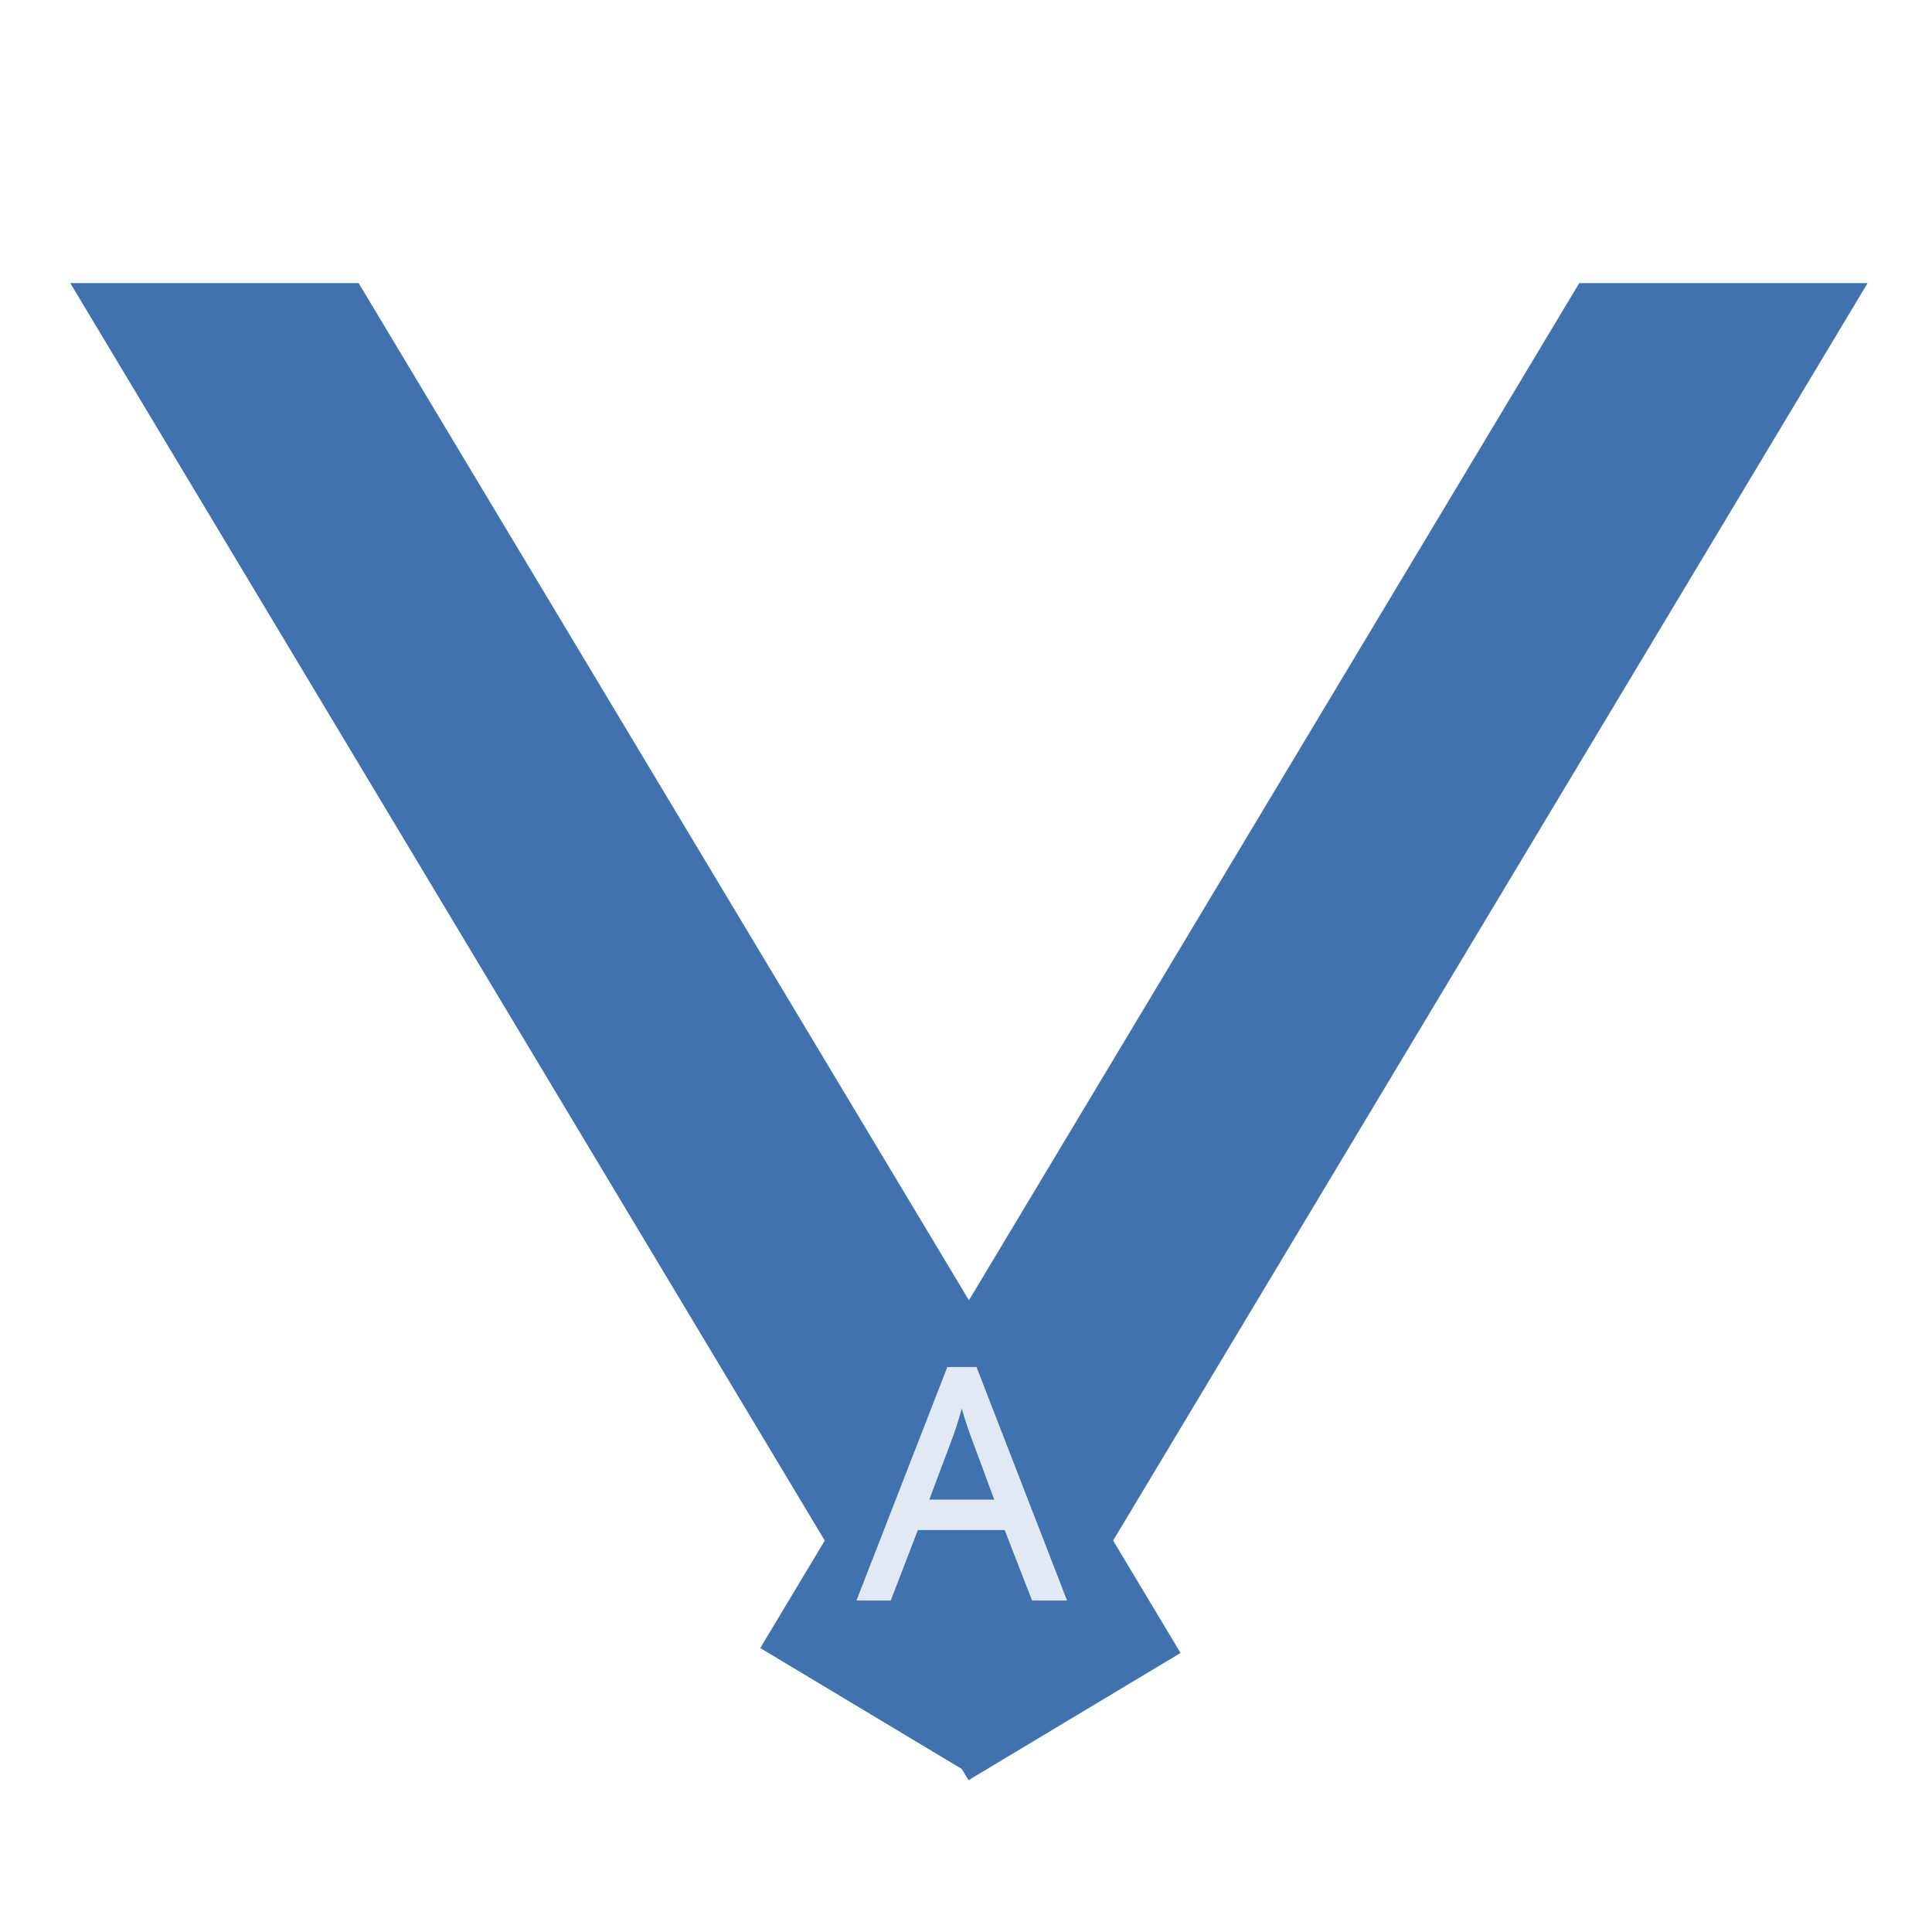
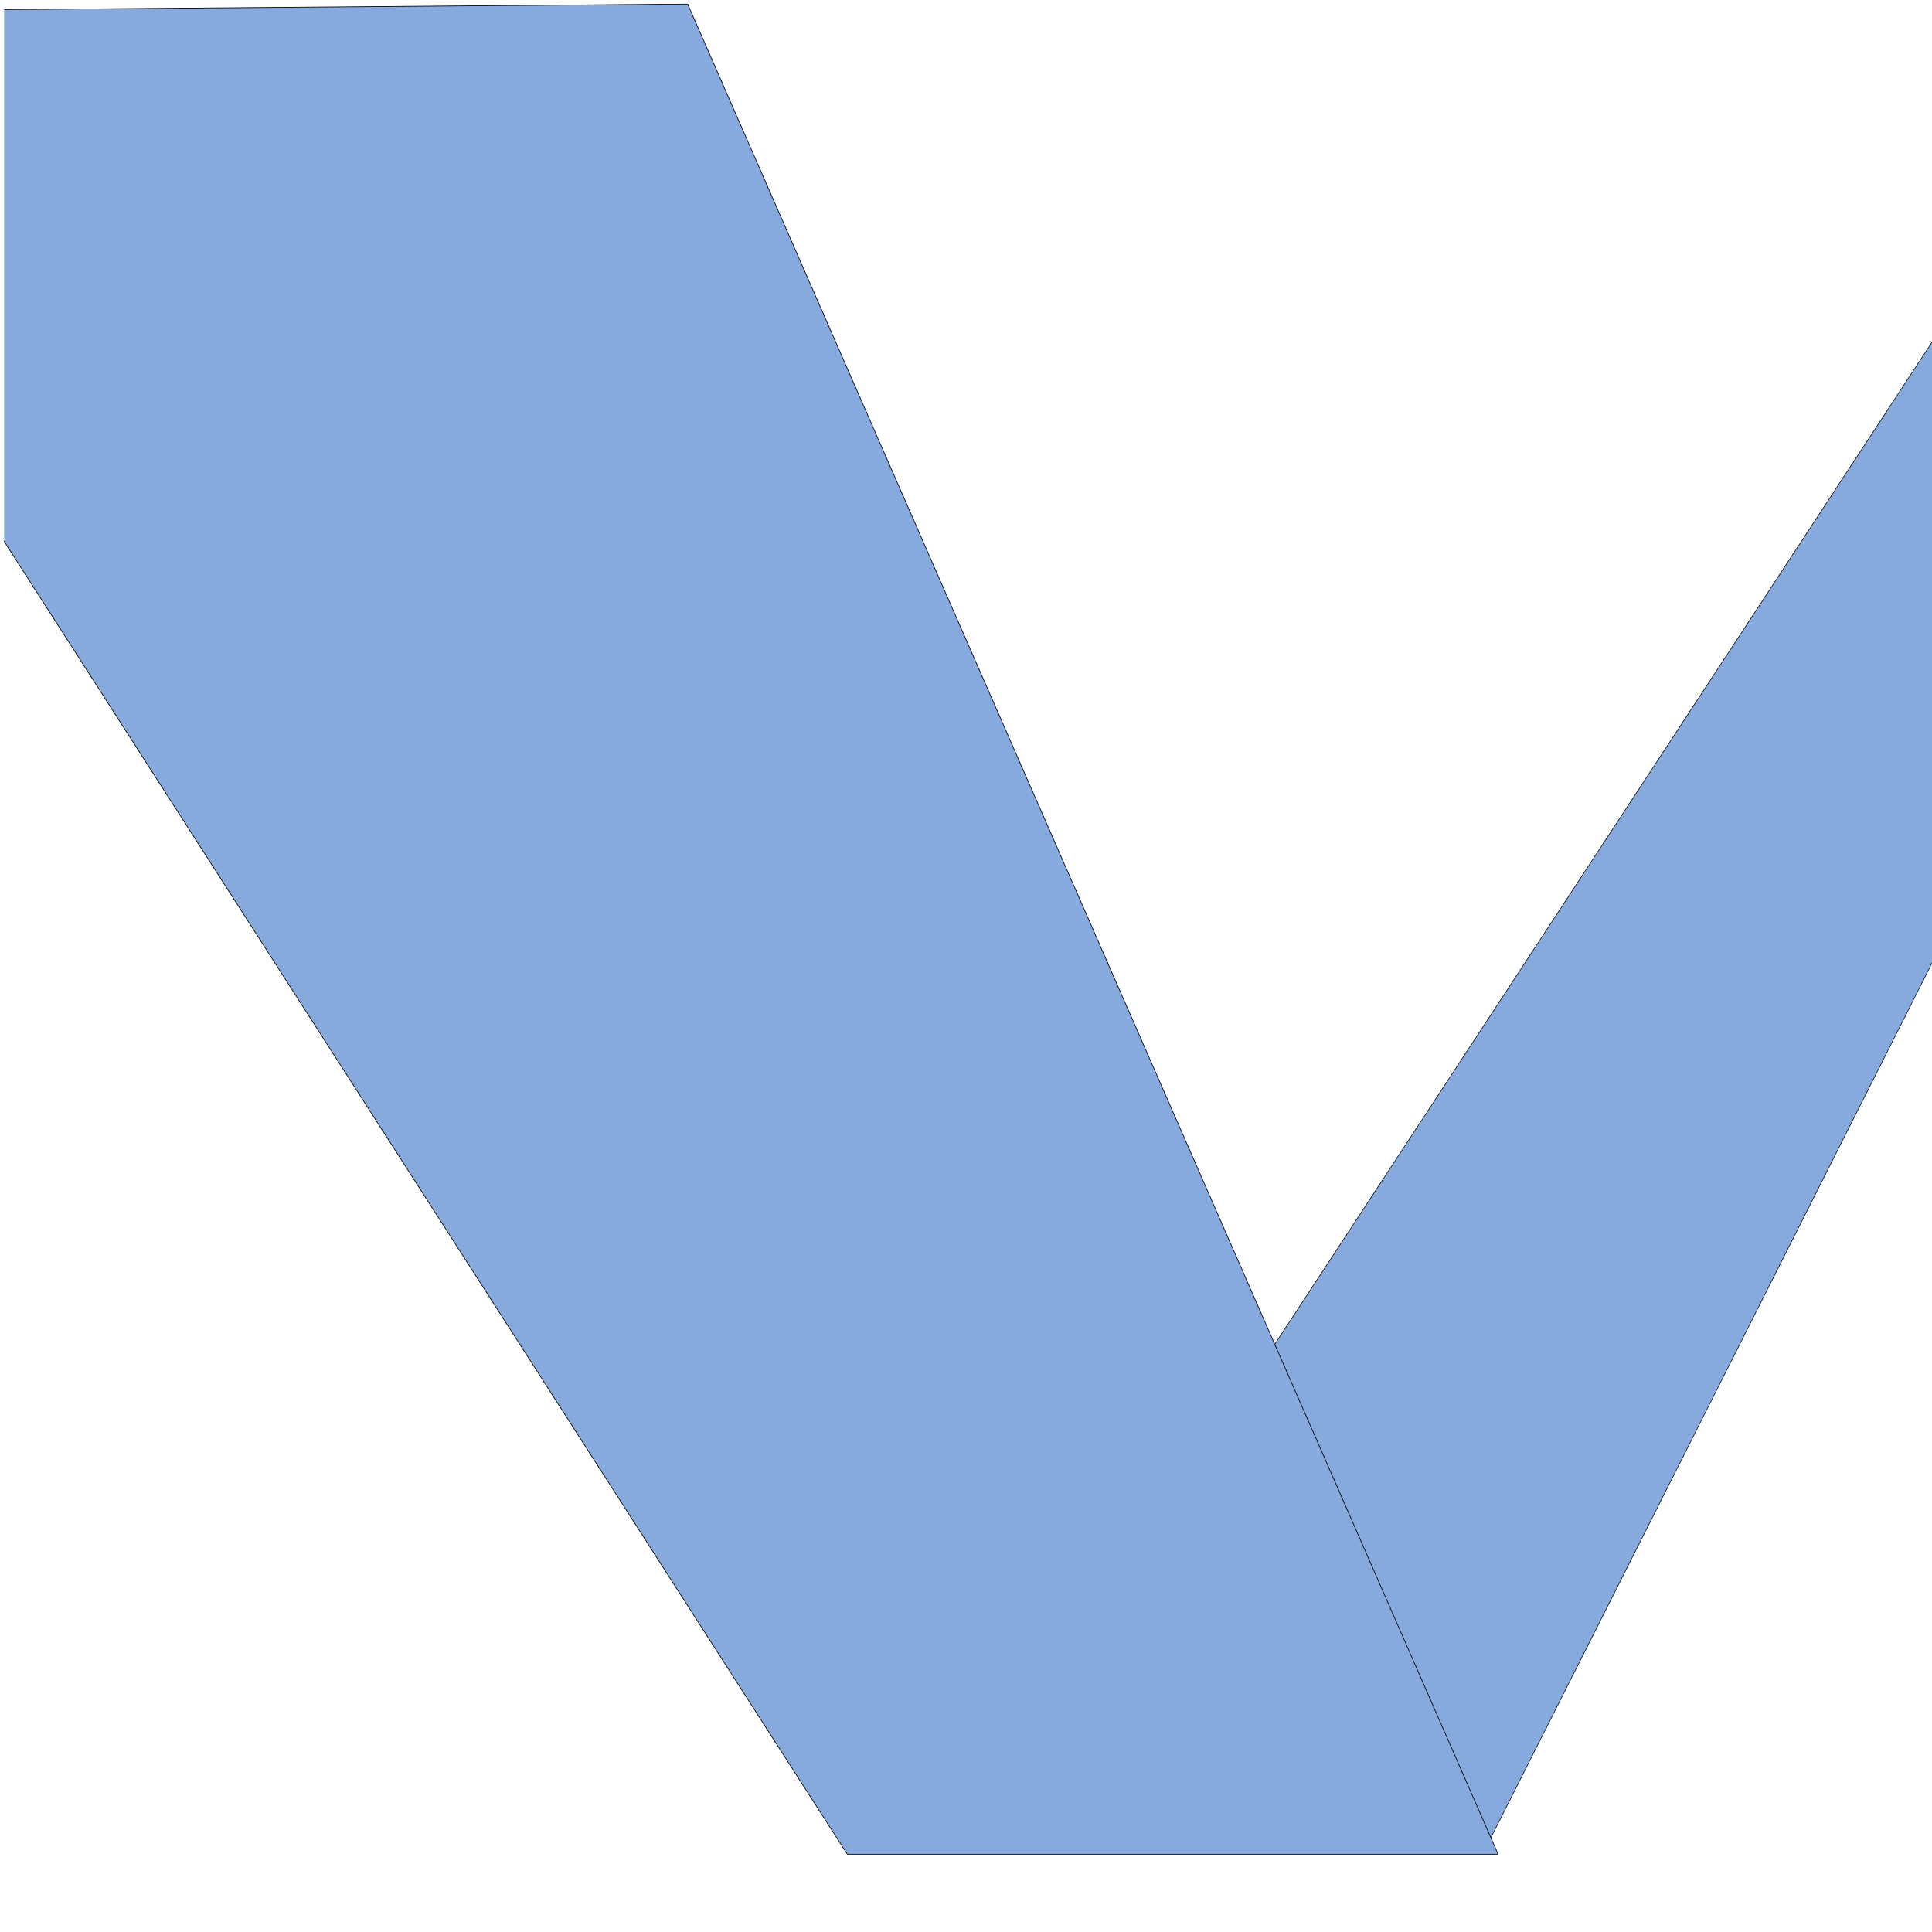
- <svg xmlns="http://www.w3.org/2000/svg" version="1.1" id="Calque_1" x="0px" y="0px" viewBox="0 0 500 500" enable-background="new 0 0 500 500" xml:space="preserve">
-   <defs id="defs15">
-     <clipPath clipPathUnits="userSpaceOnUse" id="clipPath4484">
-       <rect style="fill:#4072af;fill-opacity:1;stroke:#4072af;stroke-width:50;stroke-linecap:round;stroke-linejoin:miter;stroke-miterlimit:4;stroke-dasharray:none;stroke-dashoffset:0;stroke-opacity:1" id="rect4486" width="532.577" height="432.953" x="57.372" y="-524.483" ry="42.109" />
+ <svg xmlns="http://www.w3.org/2000/svg" id="svg2" version="1.1" width="2852" height="2852" viewBox="0 0 2852 2852">
+   <defs id="defs6">
+     <clipPath clipPathUnits="userSpaceOnUse" id="clipPath4140">
+       <path style="fill:none;fill-rule:evenodd;stroke:#000000;stroke-width:1px;stroke-linecap:butt;stroke-linejoin:miter;stroke-opacity:1" d="M 9.064,1709.992 C 474.326,2299.123 474.326,2305.165 474.326,2305.165 l -114.805,126.89 27.191,241.695 c 0,0 39.275,151.059 190.335,141.996 151.059,-9.064 154.081,-9.064 154.081,-9.064 l 184.292,-274.928 81.572,24.169 114.805,132.932 63.445,-151.059 -72.508,-157.102 c 0,0 -57.403,-120.847 12.085,-6.042 69.487,114.805 72.508,114.805 72.508,114.805 0,0 -120.847,151.059 -63.445,244.716 57.403,93.657 27.191,102.72 60.424,93.657 33.233,-9.064 33.233,-9.064 33.233,-9.064 l 120.847,-66.466 c 0,0 -102.72,-30.212 30.212,-90.635 132.932,-60.424 132.932,-60.424 132.932,-60.424 l 90.636,117.826 78.551,27.191 60.424,-45.318 -60.424,-166.165 -181.271,-441.093 c 0,0 -178.25,166.165 -30.212,-81.572 148.038,-247.737 148.038,-244.716 148.038,-244.716 l 444.114,-655.597 90.636,-145.017 190.335,571.004 c 0,0 -96.678,126.89 -84.593,187.314 12.085,60.424 -27.191,75.53 12.085,60.424 39.275,-15.106 39.275,-18.127 39.275,-18.127 0,0 30.212,-181.271 69.487,-99.699 39.275,81.572 -51.36,135.953 39.275,81.572 90.636,-54.381 90.636,-54.381 90.636,-54.381 0,0 -54.381,96.678 15.106,60.424 69.487,-36.254 18.127,-36.254 69.487,-36.254 51.36,0 54.381,0 54.381,0 l 66.466,-129.911 0,-163.144 -69.487,-108.763 c 0,0 15.106,332.33 -39.275,-148.038 -54.381,-480.369 -54.381,-480.369 -54.381,-480.369 0,0 63.445,-277.949 -33.233,-368.585 -96.678,-90.636 -96.678,-87.614 -96.678,-87.614 l -27.191,72.508 -27.191,-18.127 0,-220.547 c 0,0 -3.021,-72.508 -36.254,-24.169 -33.233,48.339 -21.148,-108.763 -36.254,48.339 -15.106,157.102 -15.106,160.123 -15.106,160.123 l -45.318,0 -27.191,72.508 L 2123.894,78.551 2030.237,45.318 2102.746,356.5 c 0,0 12.085,-33.233 -33.233,-66.466 -45.318,-33.233 -12.085,18.127 -45.318,-33.233 -33.233,-51.36 -12.085,-51.36 -33.233,-51.36 -21.148,0 -24.169,0 -24.169,0 l -36.254,36.254 c 0,0 -33.233,-21.148 -24.169,33.233 9.064,54.381 9.064,54.381 9.064,54.381 l 3.021,21.148 -794.572,800.614 c 0,0 392.754,842.911 -3.021,9.064 C 725.085,326.288 561.941,-3.021 561.941,-3.021 L 0,0 12.085,978.864 477.347,1670.716 377.648,1749.267 -9.064,1232.644 Z" id="path4142" />
    </clipPath>
-     <clipPath clipPathUnits="userSpaceOnUse" id="clipPath4488">
-       <rect style="fill:#4072af;fill-opacity:1;stroke:#4072af;stroke-width:50;stroke-linecap:round;stroke-linejoin:miter;stroke-miterlimit:4;stroke-dasharray:none;stroke-dashoffset:0;stroke-opacity:1" id="rect4490" width="532.577" height="432.953" x="57.372" y="-524.483" ry="42.109" />
+     <clipPath clipPathUnits="userSpaceOnUse" id="clipPath4155">
+       <rect style="fill:#87aade;fill-opacity:1;stroke:#87aade;stroke-width:2;stroke-linecap:round;stroke-linejoin:miter;stroke-miterlimit:4;stroke-dasharray:none;stroke-dashoffset:0;stroke-opacity:1" id="rect4157" width="5679.831" height="3498.534" x="500.178" y="-6292.181" transform="matrix(0.5762691,0.81726,-0.81726,0.5762691,0,0)" />
+     </clipPath>
+     <clipPath clipPathUnits="userSpaceOnUse" id="clipPath4159">
+       <rect style="fill:#87aade;fill-opacity:1;stroke:#87aade;stroke-width:2;stroke-linecap:round;stroke-linejoin:miter;stroke-miterlimit:4;stroke-dasharray:none;stroke-dashoffset:0;stroke-opacity:1" id="rect4161" width="5679.831" height="3498.534" x="500.178" y="-6292.181" transform="matrix(0.5762691,0.81726,-0.81726,0.5762691,0,0)" />
+     </clipPath>
+     <clipPath clipPathUnits="userSpaceOnUse" id="clipPath4163">
+       <rect style="fill:#87aade;fill-opacity:1;stroke:#87aade;stroke-width:2;stroke-linecap:round;stroke-linejoin:miter;stroke-miterlimit:4;stroke-dasharray:none;stroke-dashoffset:0;stroke-opacity:1" id="rect4165" width="5679.831" height="3498.534" x="500.178" y="-6292.181" transform="matrix(0.5762691,0.81726,-0.81726,0.5762691,0,0)" />
+     </clipPath>
+     <clipPath clipPathUnits="userSpaceOnUse" id="clipPath4177">
+       <rect style="fill:#87aade;fill-opacity:1;stroke:#87aade;stroke-width:2;stroke-linecap:round;stroke-linejoin:round;stroke-miterlimit:4;stroke-dasharray:none;stroke-dashoffset:0;stroke-opacity:1" id="rect4179" width="7565.051" height="6616.398" x="-181.271" y="-1625.398" />
+     </clipPath>
+     <clipPath clipPathUnits="userSpaceOnUse" id="clipPath4181">
+       <rect style="fill:#87aade;fill-opacity:1;stroke:#87aade;stroke-width:2;stroke-linecap:round;stroke-linejoin:round;stroke-miterlimit:4;stroke-dasharray:none;stroke-dashoffset:0;stroke-opacity:1" id="rect4183" width="7565.051" height="6616.398" x="-181.271" y="-1625.398" />
+     </clipPath>
+     <clipPath clipPathUnits="userSpaceOnUse" id="clipPath4185">
+       <rect style="fill:#87aade;fill-opacity:1;stroke:#87aade;stroke-width:2;stroke-linecap:round;stroke-linejoin:round;stroke-miterlimit:4;stroke-dasharray:none;stroke-dashoffset:0;stroke-opacity:1" id="rect4187" width="7565.051" height="6616.398" x="-181.271" y="-1625.398" />
    </clipPath>
  </defs>
-   <g id="g3" transform="translate(-536.0169,-663.1356)">
-     <text xml:space="preserve" style="font-style:normal;font-weight:normal;font-size:10px;line-height:125%;font-family:sans-serif;letter-spacing:0px;word-spacing:0px;fill:#000000;fill-opacity:1;stroke:none;stroke-width:1px;stroke-linecap:butt;stroke-linejoin:miter;stroke-opacity:1" x="-389.814" y="-1155.935" id="text4449">
-       <tspan id="tspan4451" x="-389.814" y="-1155.935" />
-     </text>
-     <g id="g4496" transform="matrix(1.279767,0,0,1.279767,365.8674,1407.612)">
-       <path clip-path="url(#clipPath4488)" id="path4459" d="m 152.501,-564.182 197.75,329.584" style="fill:#4072af;fill-opacity:1;fill-rule:evenodd;stroke:#4072af;stroke-width:50;stroke-linecap:butt;stroke-linejoin:miter;stroke-miterlimit:4;stroke-dasharray:none;stroke-opacity:1" />
-       <path clip-path="url(#clipPath4484)" id="path4459-3" d="m 505.885,-565.171 -197.75,329.584" style="fill:#4072af;fill-opacity:1;fill-rule:evenodd;stroke:#4072af;stroke-width:50;stroke-linecap:butt;stroke-linejoin:miter;stroke-miterlimit:4;stroke-dasharray:none;stroke-opacity:1" />
-       <text id="text4492" y="-258.569" x="306.883" style="font-style:normal;font-weight:normal;font-size:64.458px;line-height:125%;font-family:sans-serif;letter-spacing:0px;word-spacing:0px;fill:#e1e9f4;fill-opacity:1;stroke:#e1e9f4;stroke-width:1px;stroke-linecap:butt;stroke-linejoin:miter;stroke-opacity:1" xml:space="preserve">
-         <tspan y="-258.569" x="306.883" id="tspan4494">A</tspan>
-       </text>
-     </g>
-   </g>
+   <path style="fill:#87aade;fill-opacity:1;fill-rule:evenodd;stroke:#000000;stroke-width:1px;stroke-linecap:round;stroke-linejoin:round;stroke-opacity:1" d="M 1081.585,2719.068 3027.229,217.525 3510.619,235.653 2018.152,2731.153 Z" id="path4169" clip-path="url(#clipPath4185)" transform="matrix(0.8433172,0,0,1.000033,495.713,-12.13264)" />
+   <path style="fill:#87aade;fill-opacity:1;fill-rule:evenodd;stroke:#000000;stroke-width:1px;stroke-linecap:round;stroke-linejoin:round;stroke-opacity:1" d="m 3015.144,223.568 561.941,1486.424 308.161,12.085 -350.458,-1480.381 z" id="path4171" clip-path="url(#clipPath4181)" transform="matrix(0.8375769,-0.068502,0.08151828,0.9967276,457.8722,233.4035)" />
+   <path style="fill:#87aade;fill-opacity:1;fill-rule:evenodd;stroke:#000000;stroke-width:1px;stroke-linecap:round;stroke-linejoin:round;stroke-opacity:1" d="m 827.805,-12.085 1196.39,2731.153 -960.737,0 L -682.788,1.0575674e-5 Z" id="path4173" clip-path="url(#clipPath4177)" transform="translate(187.3136,18.12712)" />
</svg>
